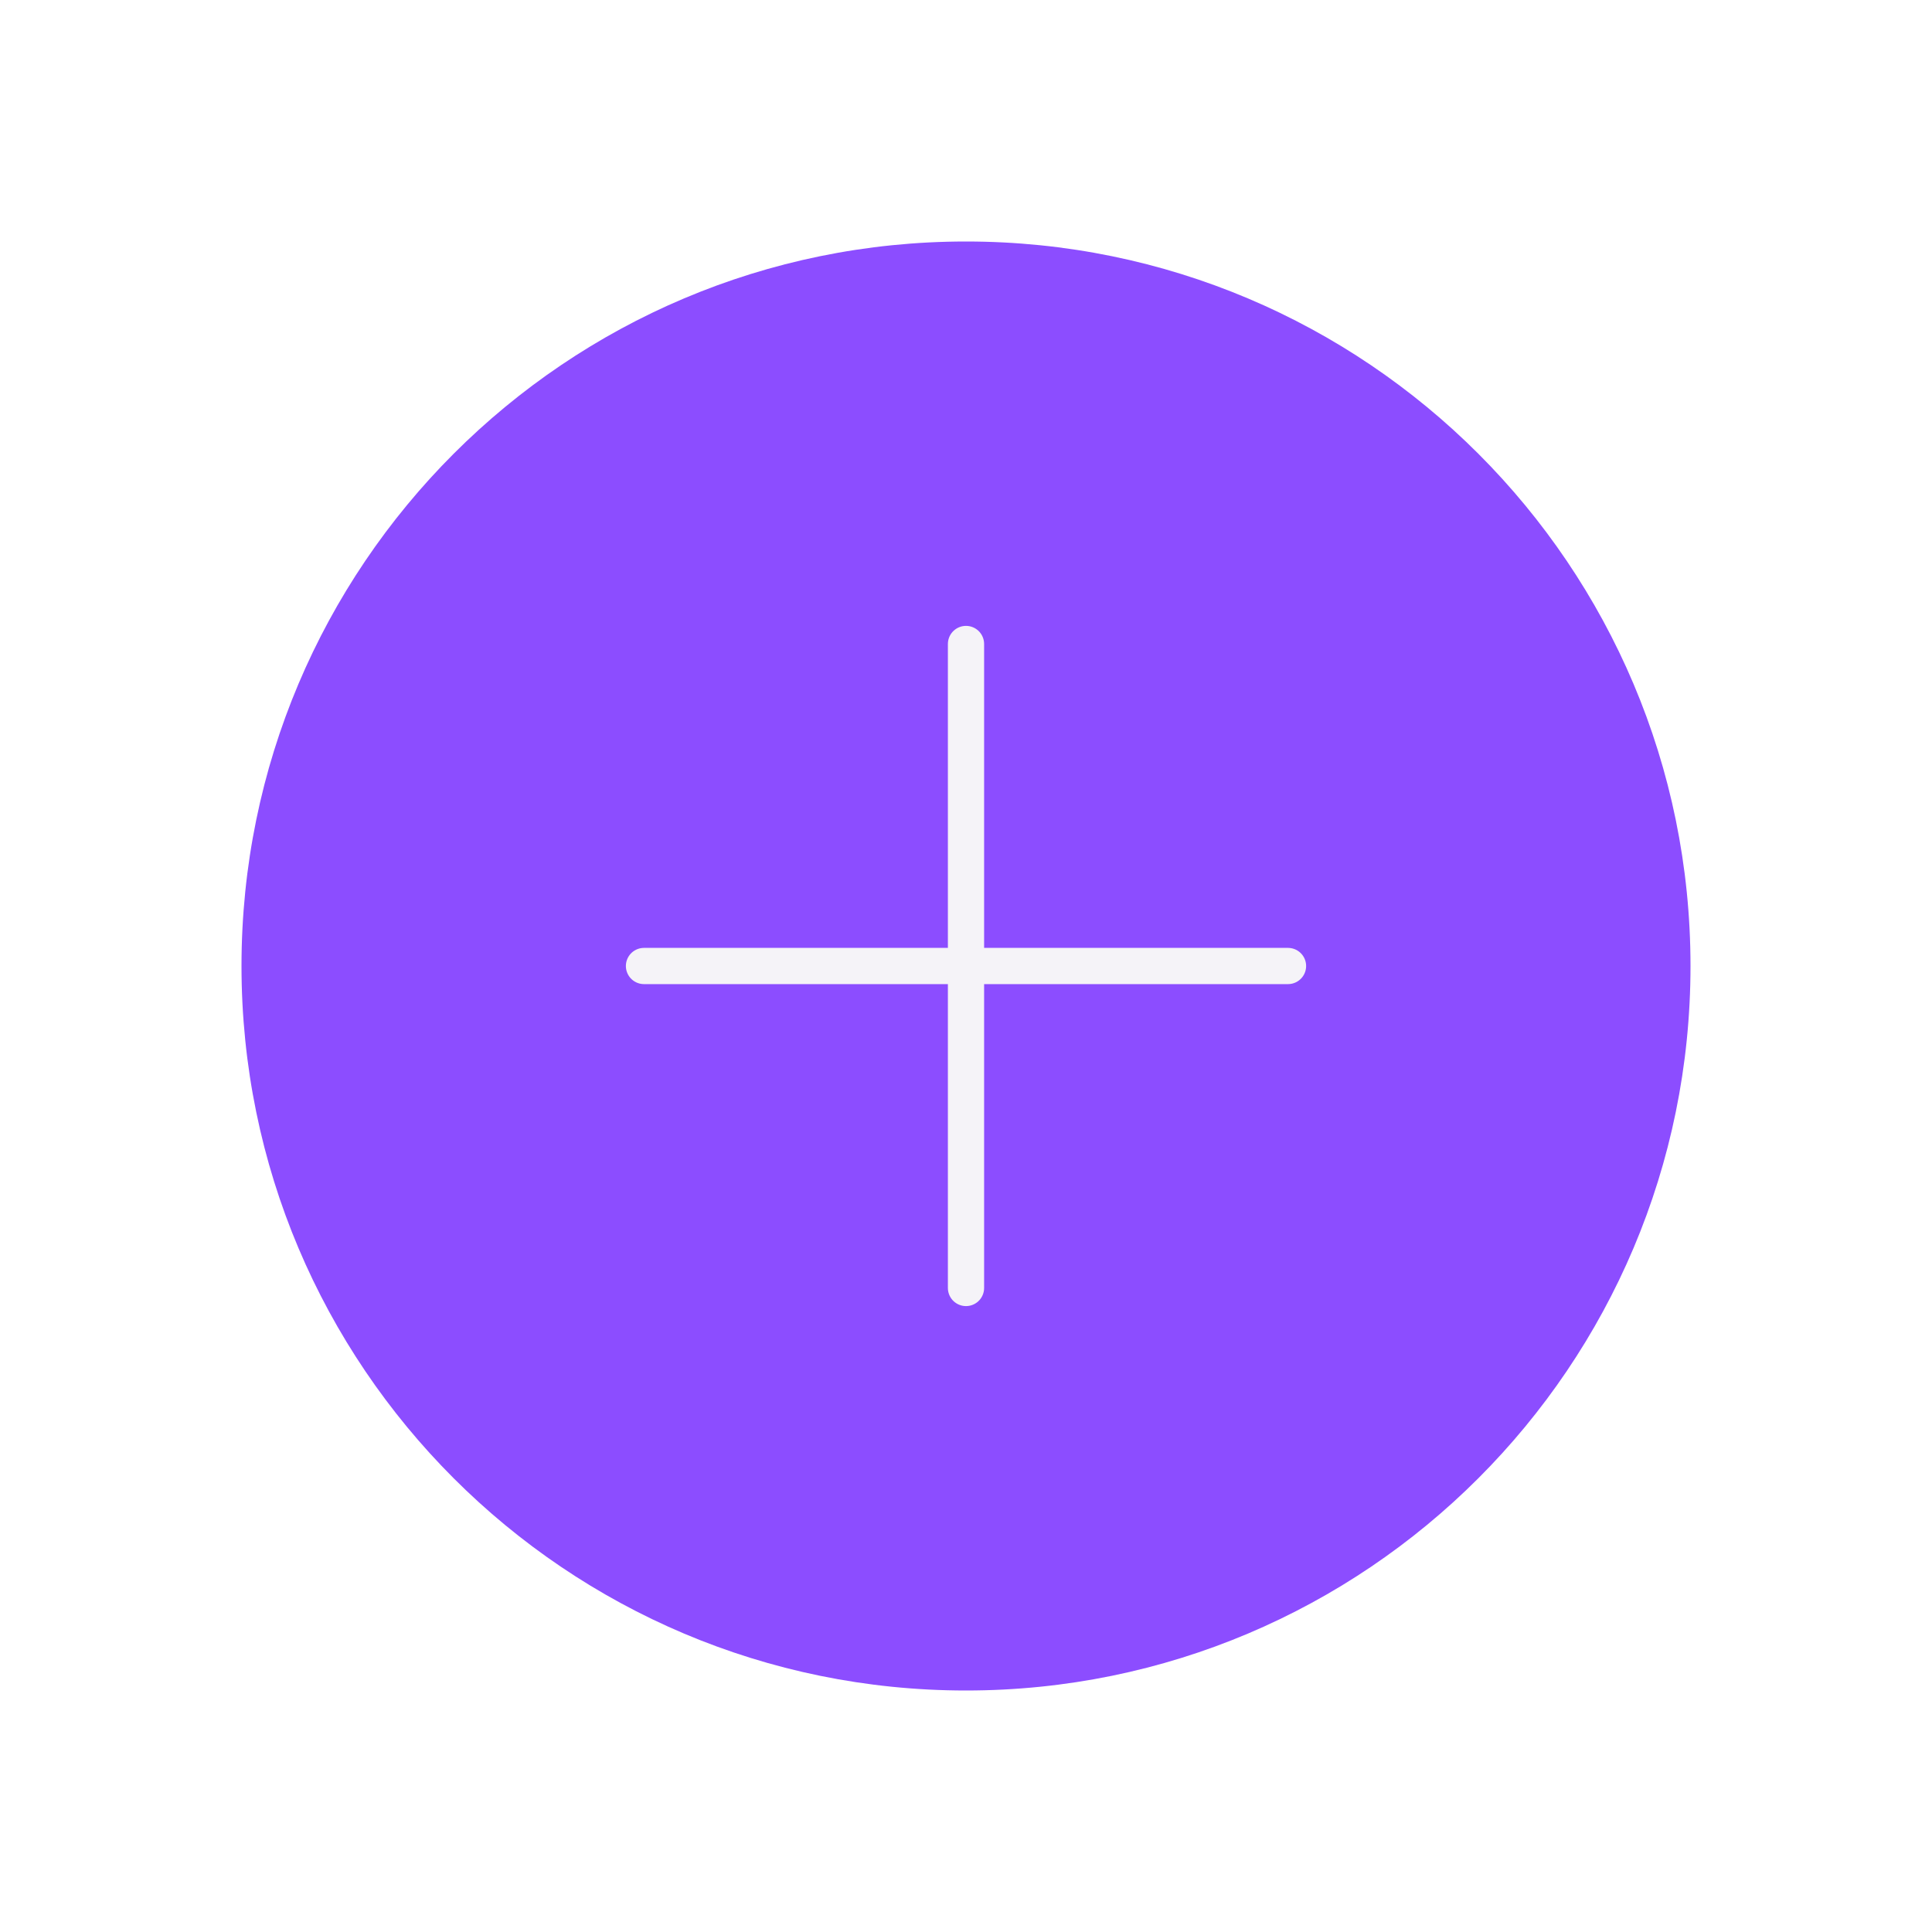
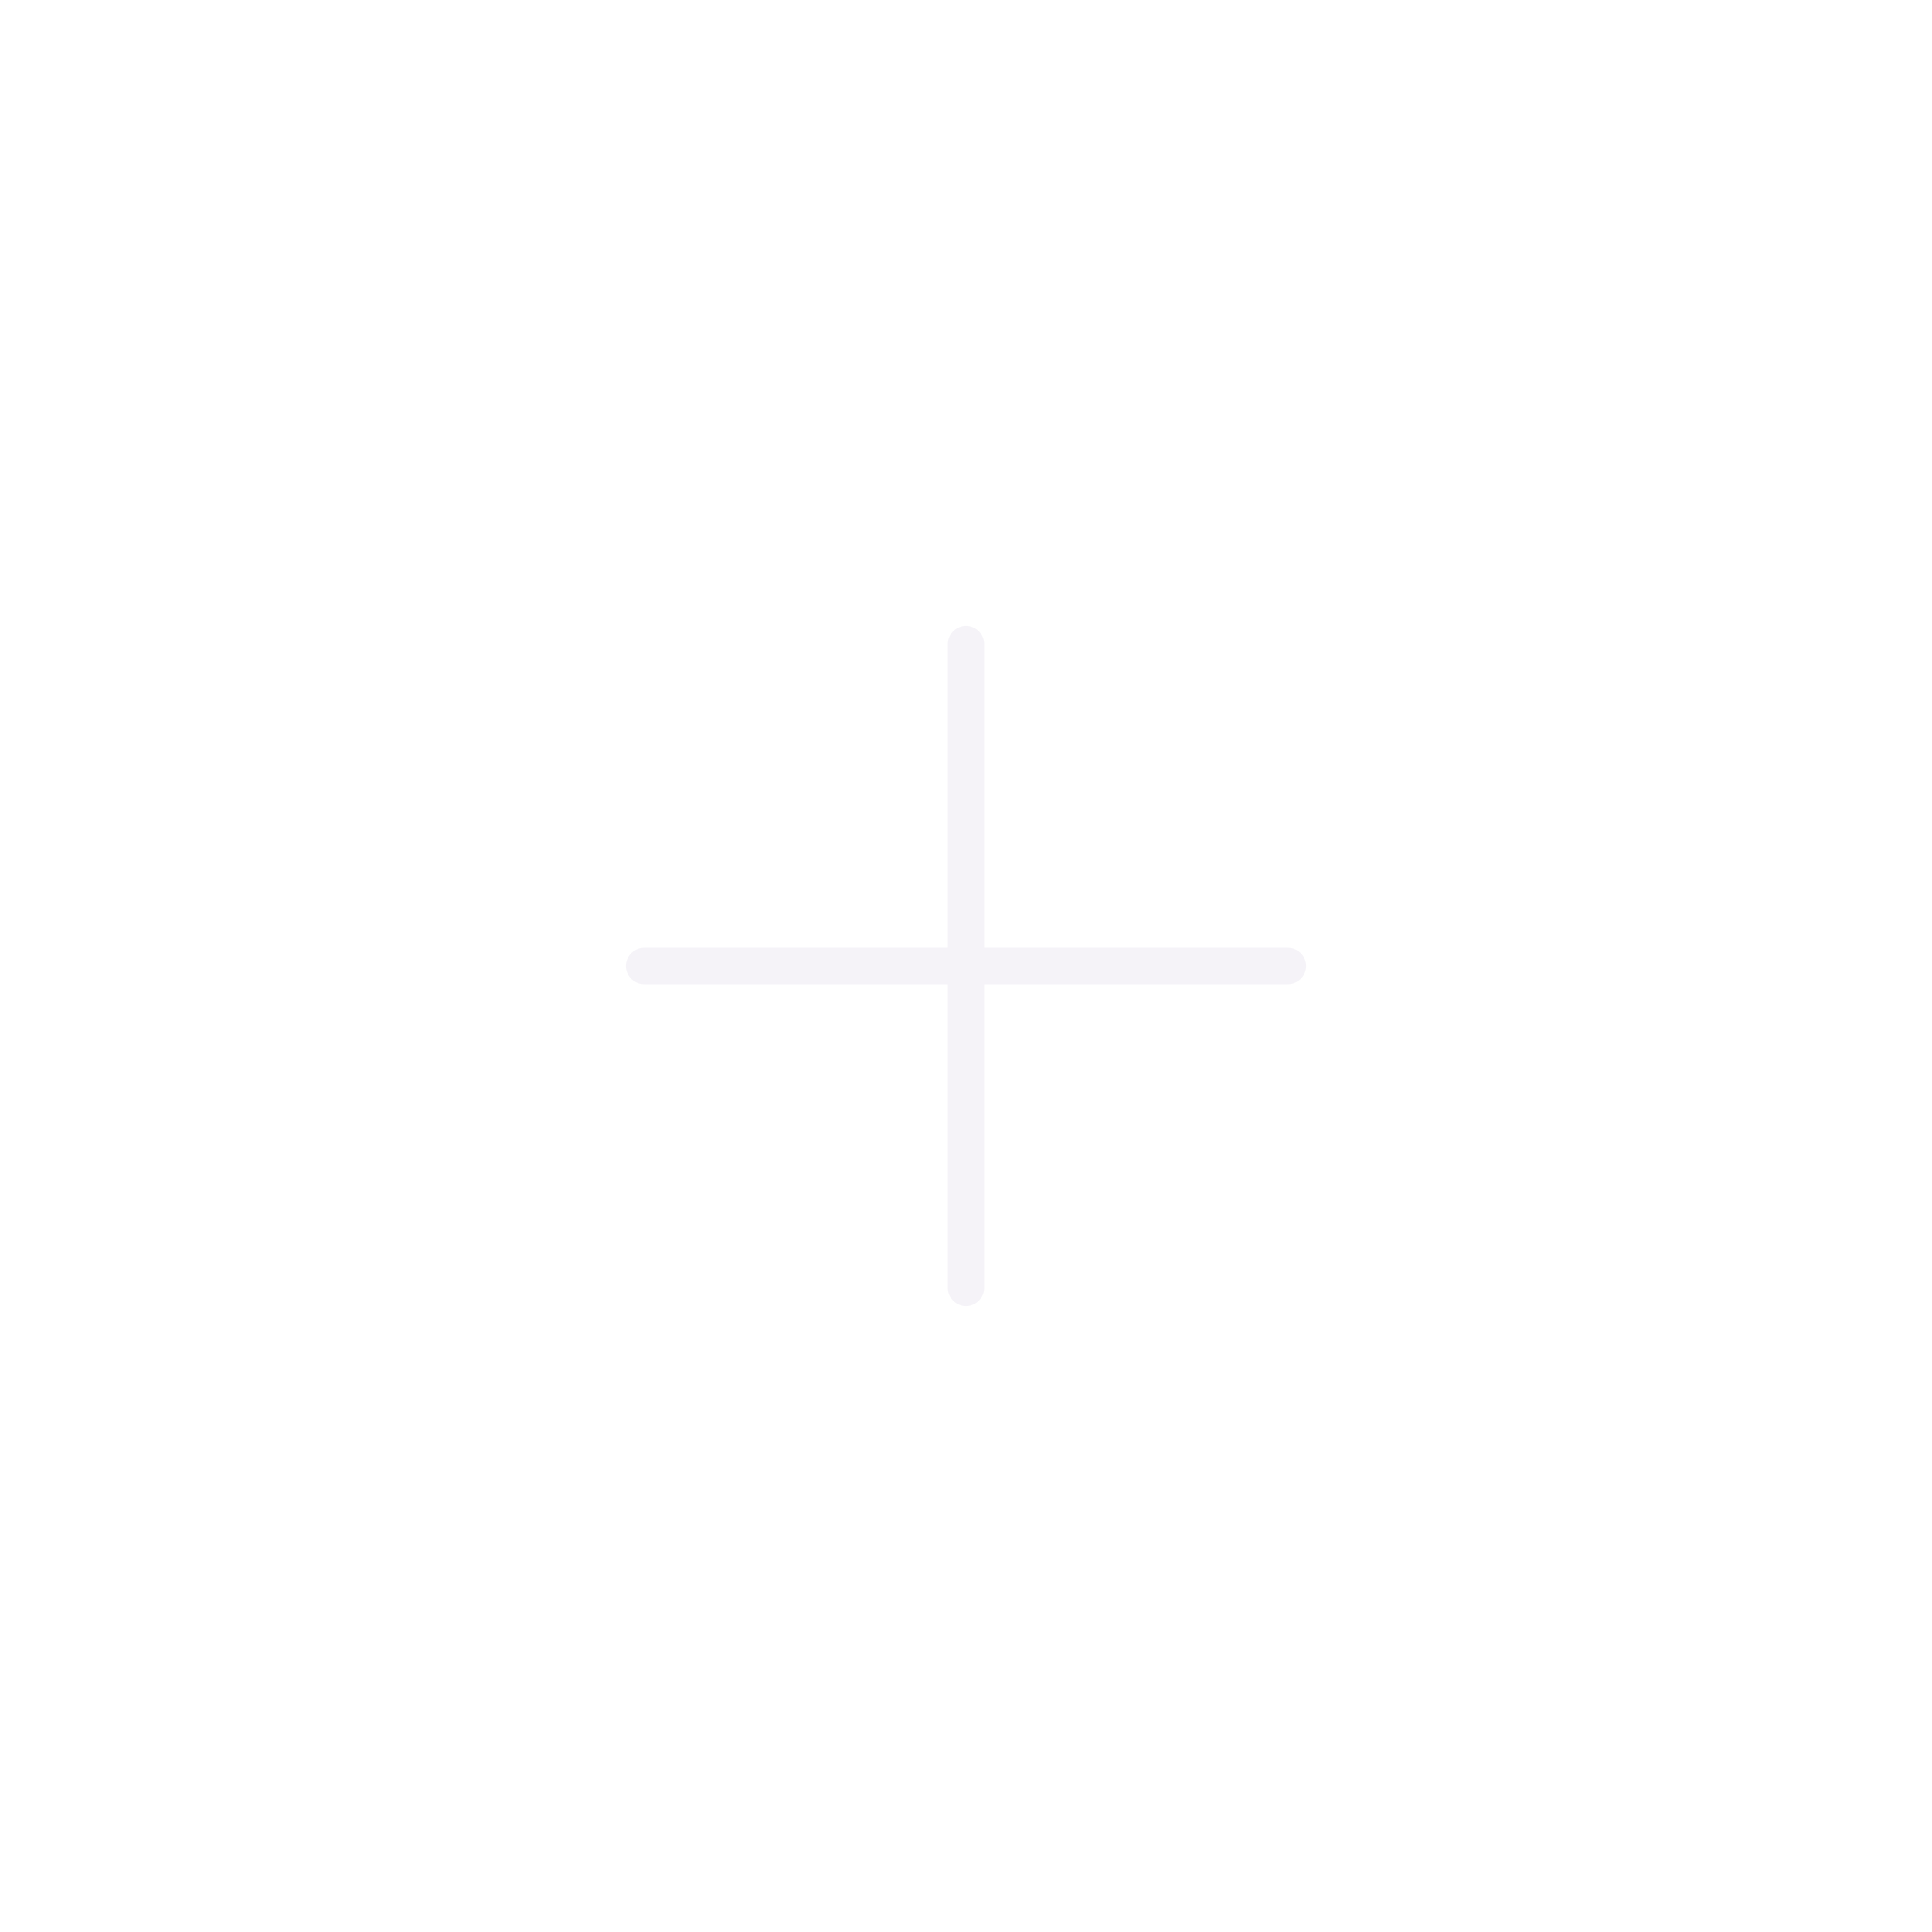
<svg xmlns="http://www.w3.org/2000/svg" width="64" height="64" viewBox="0 0 64 64" fill="none">
-   <circle cx="32" cy="32" r="24" fill="#8C4DFF" />
+   <circle cx="32" cy="32" r="24" fill="current" />
  <path d="M32 21.333L32 42.666" stroke="#F5F3F8" stroke-width="1.2" stroke-linecap="round" />
  <path d="M42.667 32L21.333 32" stroke="#F5F3F8" stroke-width="1.2" stroke-linecap="round" />
</svg>
